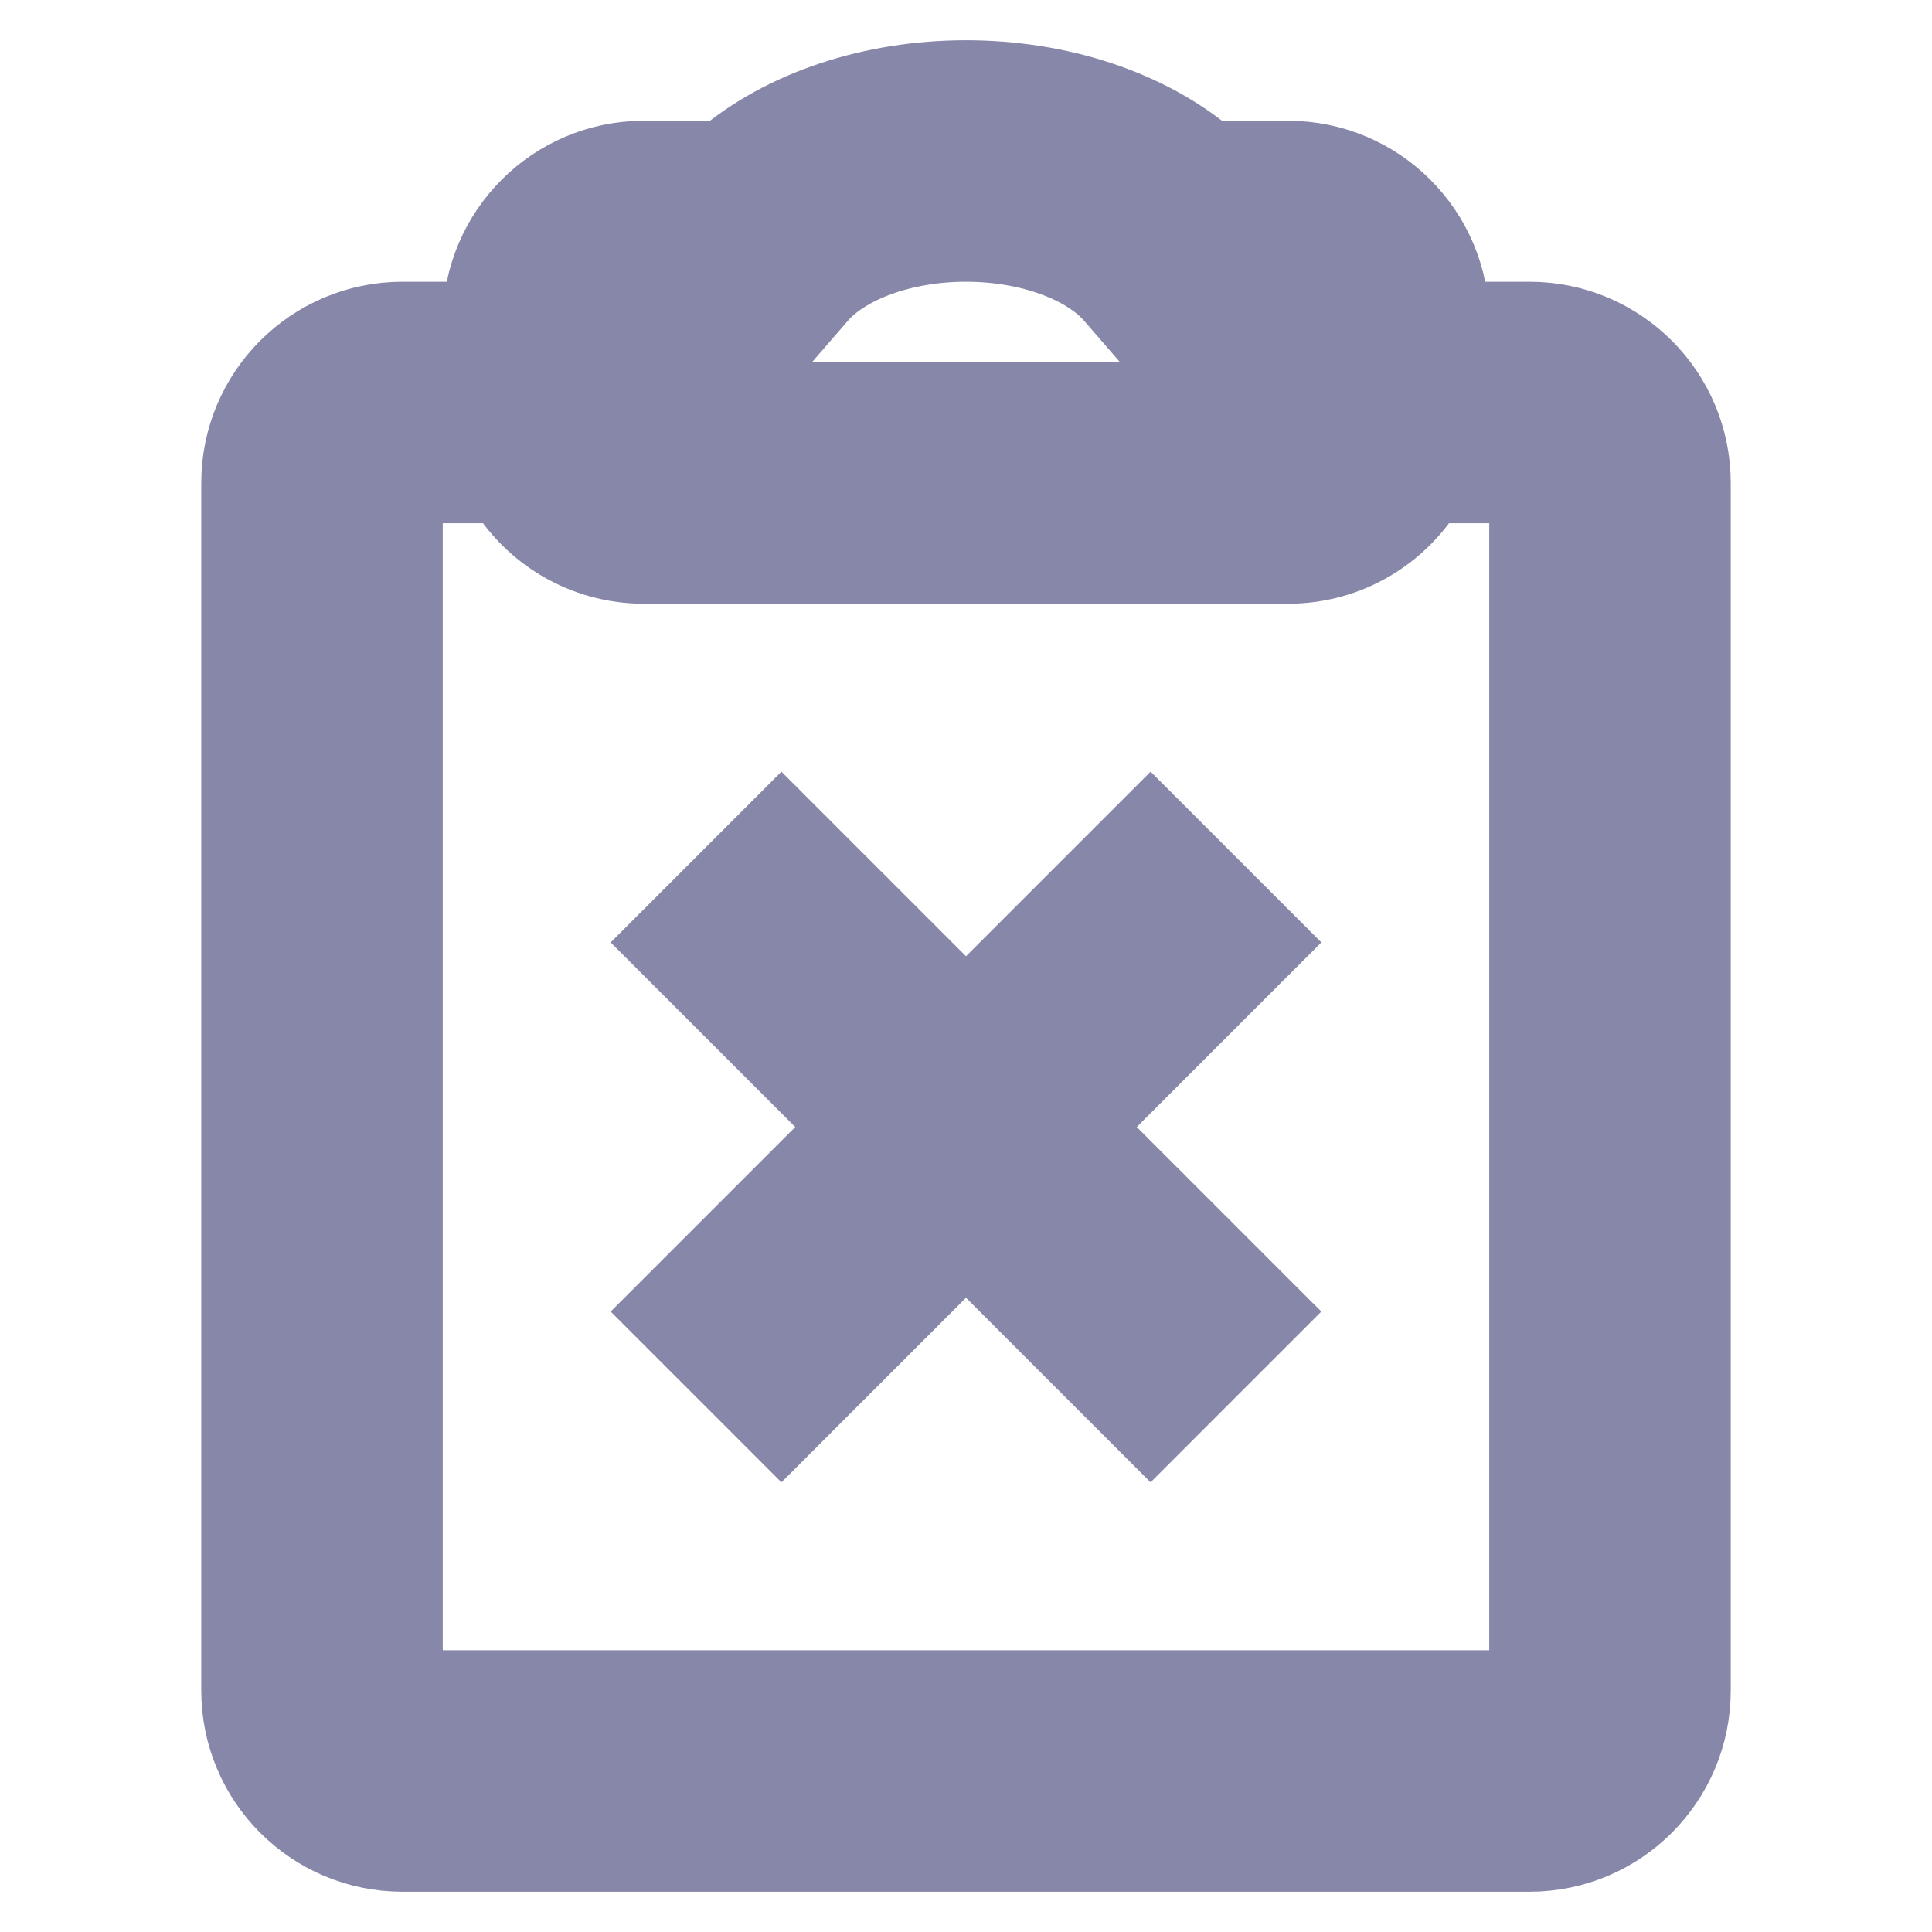
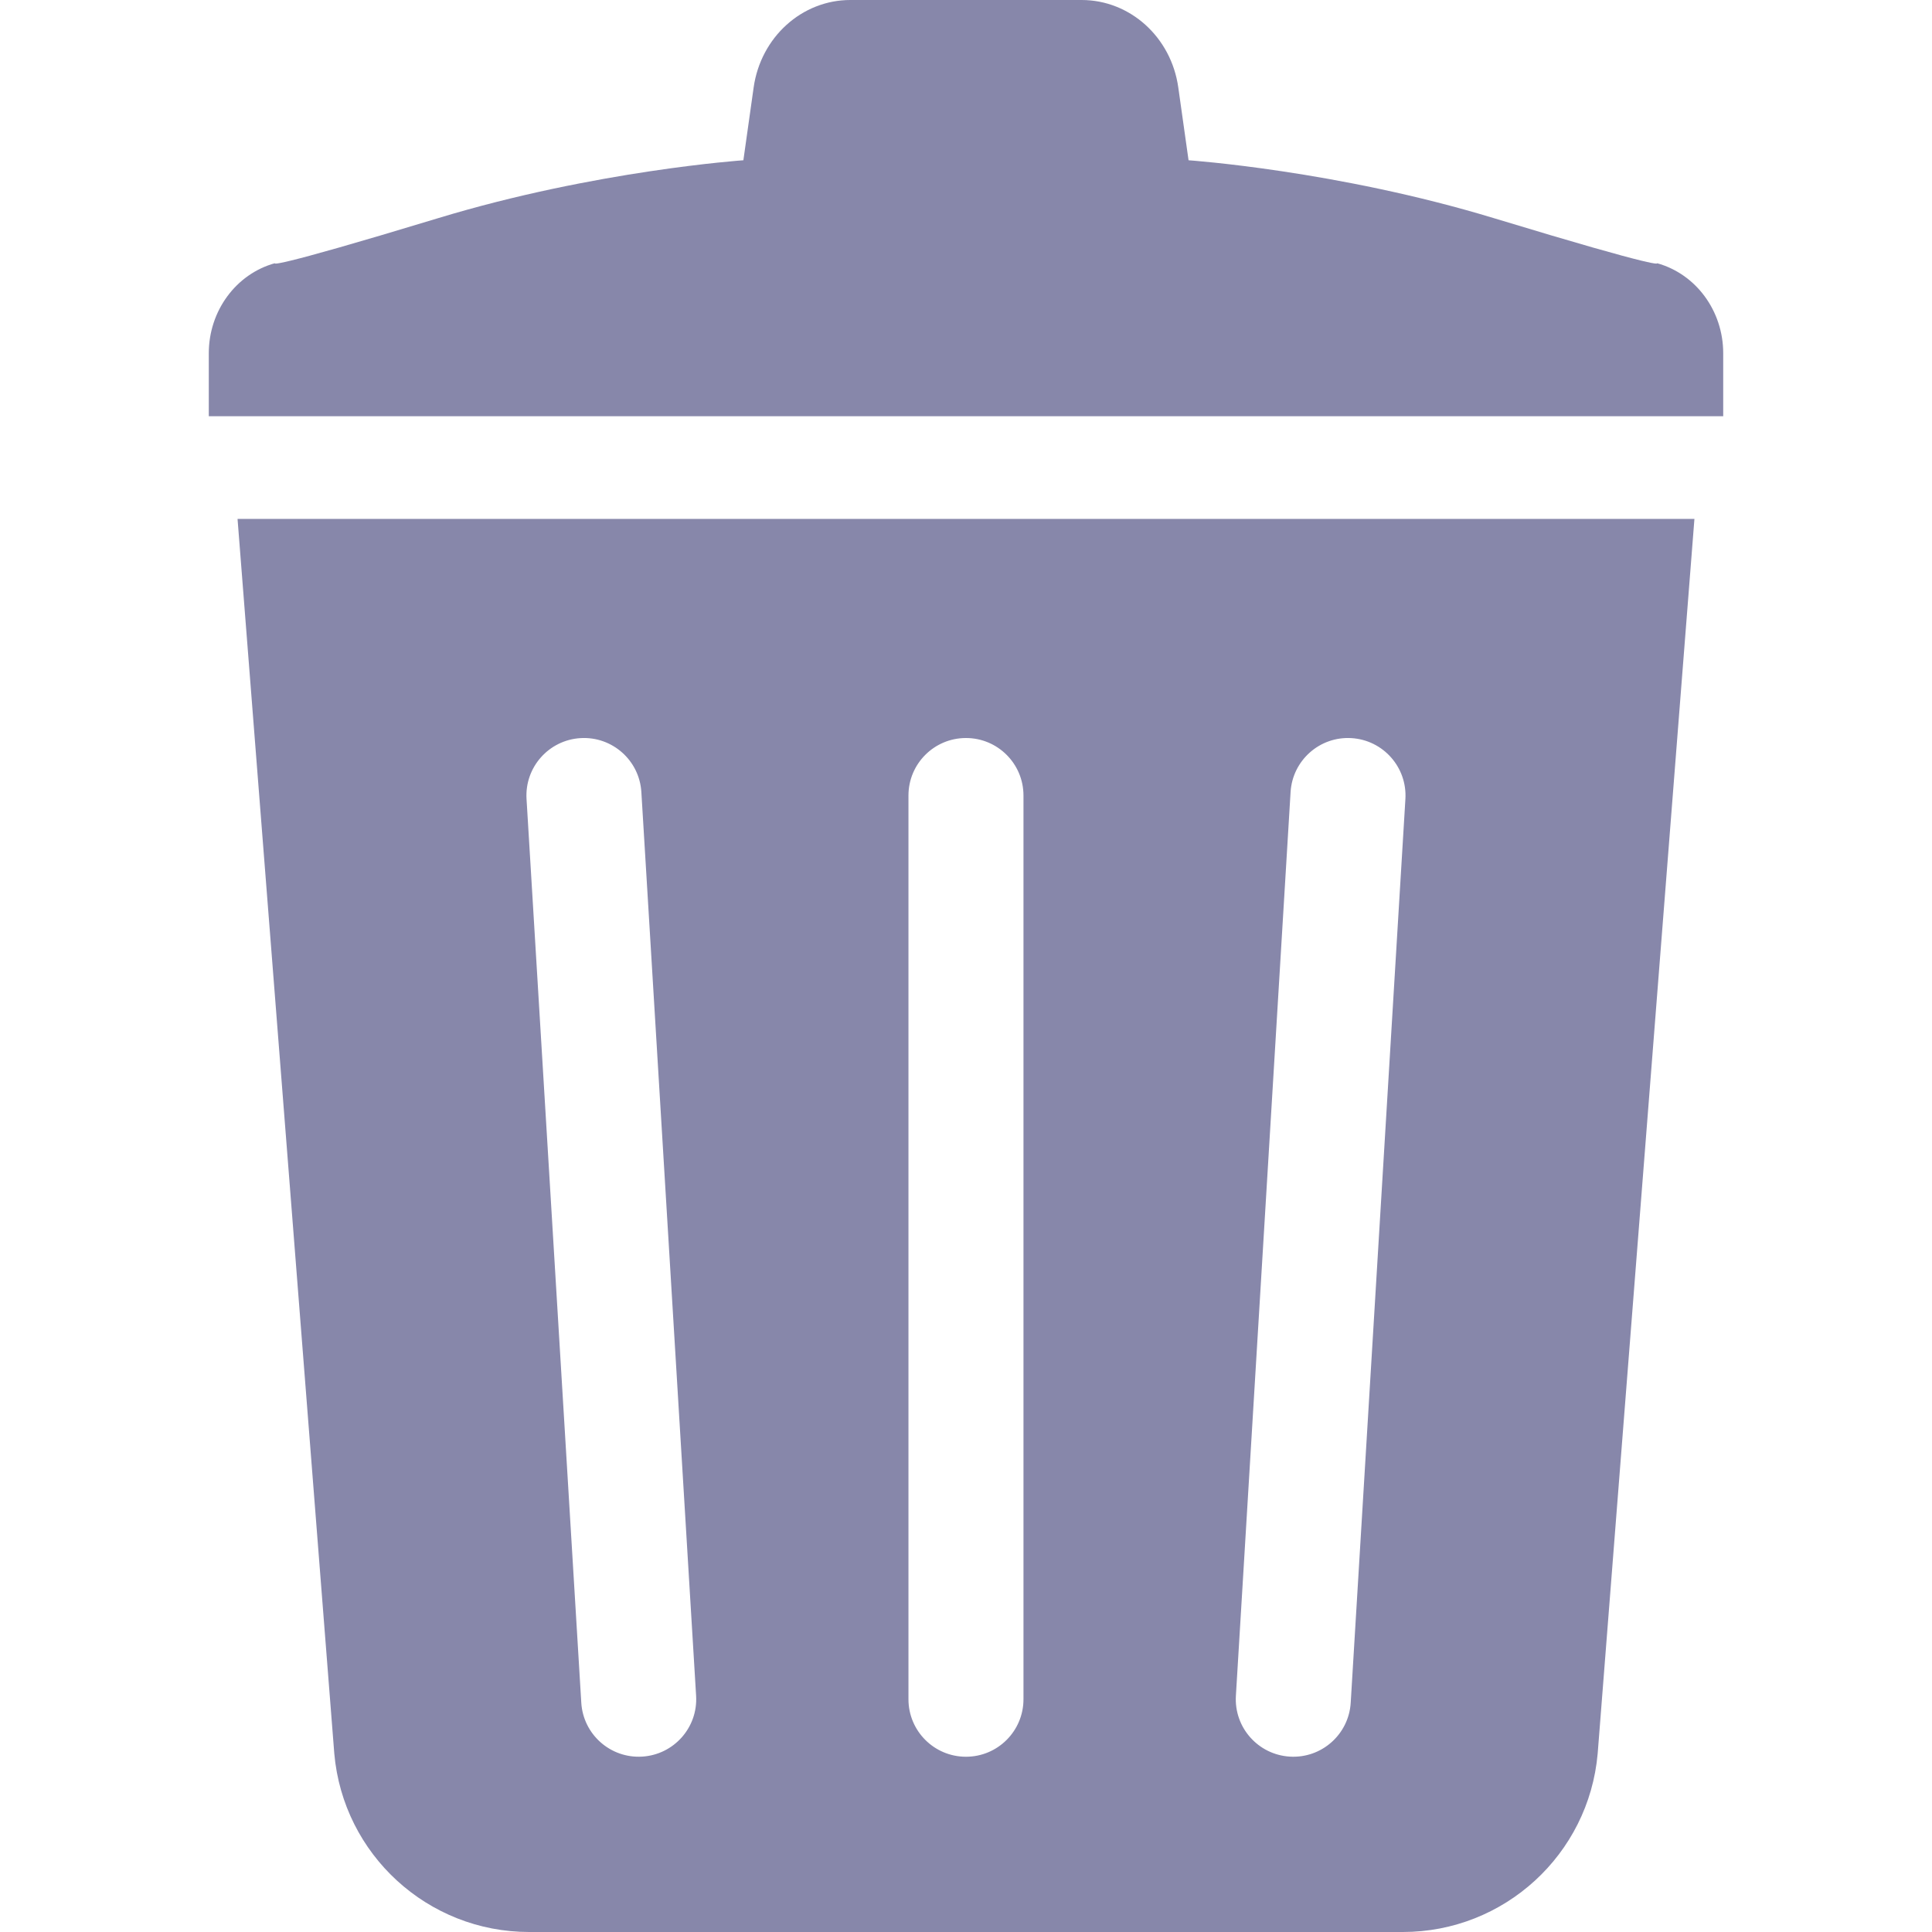
- <svg xmlns="http://www.w3.org/2000/svg" fill="#8787aa" width="800px" height="800px" viewBox="0 0 24 24" stroke="#8787aa">
+ <svg xmlns="http://www.w3.org/2000/svg" height="800px" width="800px" version="1.1" id="_x32_" viewBox="0 0 512 512" xml:space="preserve" fill="#8787AA">
  <g id="SVGRepo_bgCarrier" stroke-width="0" />
  <g id="SVGRepo_tracerCarrier" stroke-linecap="round" stroke-linejoin="round" />
  <g id="SVGRepo_iconCarrier">
-     <path fill-rule="evenodd" d="M18,4 L19,4 C20.105,4 21,4.895 21,6 L21,21 C21,22.105 20.105,23 19,23 L5,23 C3.895,23 3,22.105 3,21 L3,6 C3,4.895 3.895,4 5,4 L6,4 C6,2.895 6.895,2 8,2 L8.996,2 C9.748,1.363 10.839,1 12,1 C13.161,1 14.252,1.363 15.004,2 L16,2 C17.105,2 18,2.895 18,4 Z M6.268,6 L5,6 L5,21 L19,21 L19,6 L17.732,6 C17.387,6.598 16.74,7 16,7 L8,7 C7.26,7 6.613,6.598 6.268,6 Z M12,12.586 L14.293,10.293 L15.707,11.707 L13.414,14 L15.707,16.293 L14.293,17.707 L12,15.414 L9.707,17.707 L8.293,16.293 L10.586,14 L8.293,11.707 L9.707,10.293 L12,12.586 Z M10.157,3.655 L9.858,4 L9.401,4 L8,4 L8,5 L16,5 L16,4 L14.142,4 L13.843,3.655 C13.515,3.277 12.811,3 12,3 C11.189,3 10.485,3.277 10.157,3.655 Z" />
+     <style type="text/css"> .st0{fill:#8787AA;} </style>
+     <g>
+       <path class="st0" d="M439.114,69.747c0,0,2.977,2.1-43.339-11.966c-41.52-12.604-80.795-15.309-80.795-15.309l-2.722-19.297 C310.387,9.857,299.484,0,286.642,0h-30.651h-30.651c-12.825,0-23.729,9.857-25.616,23.175l-2.722,19.297 c0,0-39.258,2.705-80.778,15.309C69.891,71.848,72.868,69.747,72.868,69.747c-10.324,2.849-17.536,12.655-17.536,23.864v16.695 h200.66h200.677V93.611C456.669,82.402,449.456,72.596,439.114,69.747z" />
+       <path class="st0" d="M88.593,464.731C90.957,491.486,113.367,512,140.234,512h231.524c26.857,0,49.276-20.514,51.64-47.269 l25.642-327.21H62.952L88.593,464.731z M342.016,209.904c0.51-8.402,7.731-14.807,16.134-14.296 c8.402,0.51,14.798,7.731,14.296,16.134l-14.492,239.493c-0.51,8.402-7.731,14.798-16.133,14.288 c-8.403-0.51-14.806-7.722-14.296-16.125L342.016,209.904z M240.751,210.823c0-8.42,6.821-15.241,15.24-15.241 c8.42,0,15.24,6.821,15.24,15.241v239.492c0,8.42-6.821,15.24-15.24,15.24c-8.42,0-15.24-6.821-15.24-15.24V210.823z M153.833,195.608c8.403-0.51,15.624,5.894,16.134,14.296l14.509,239.492c0.51,8.403-5.894,15.615-14.296,16.125 c-8.403,0.51-15.624-5.886-16.134-14.288l-14.509-239.493C139.026,203.339,145.43,196.118,153.833,195.608z" />
+     </g>
  </g>
</svg>
